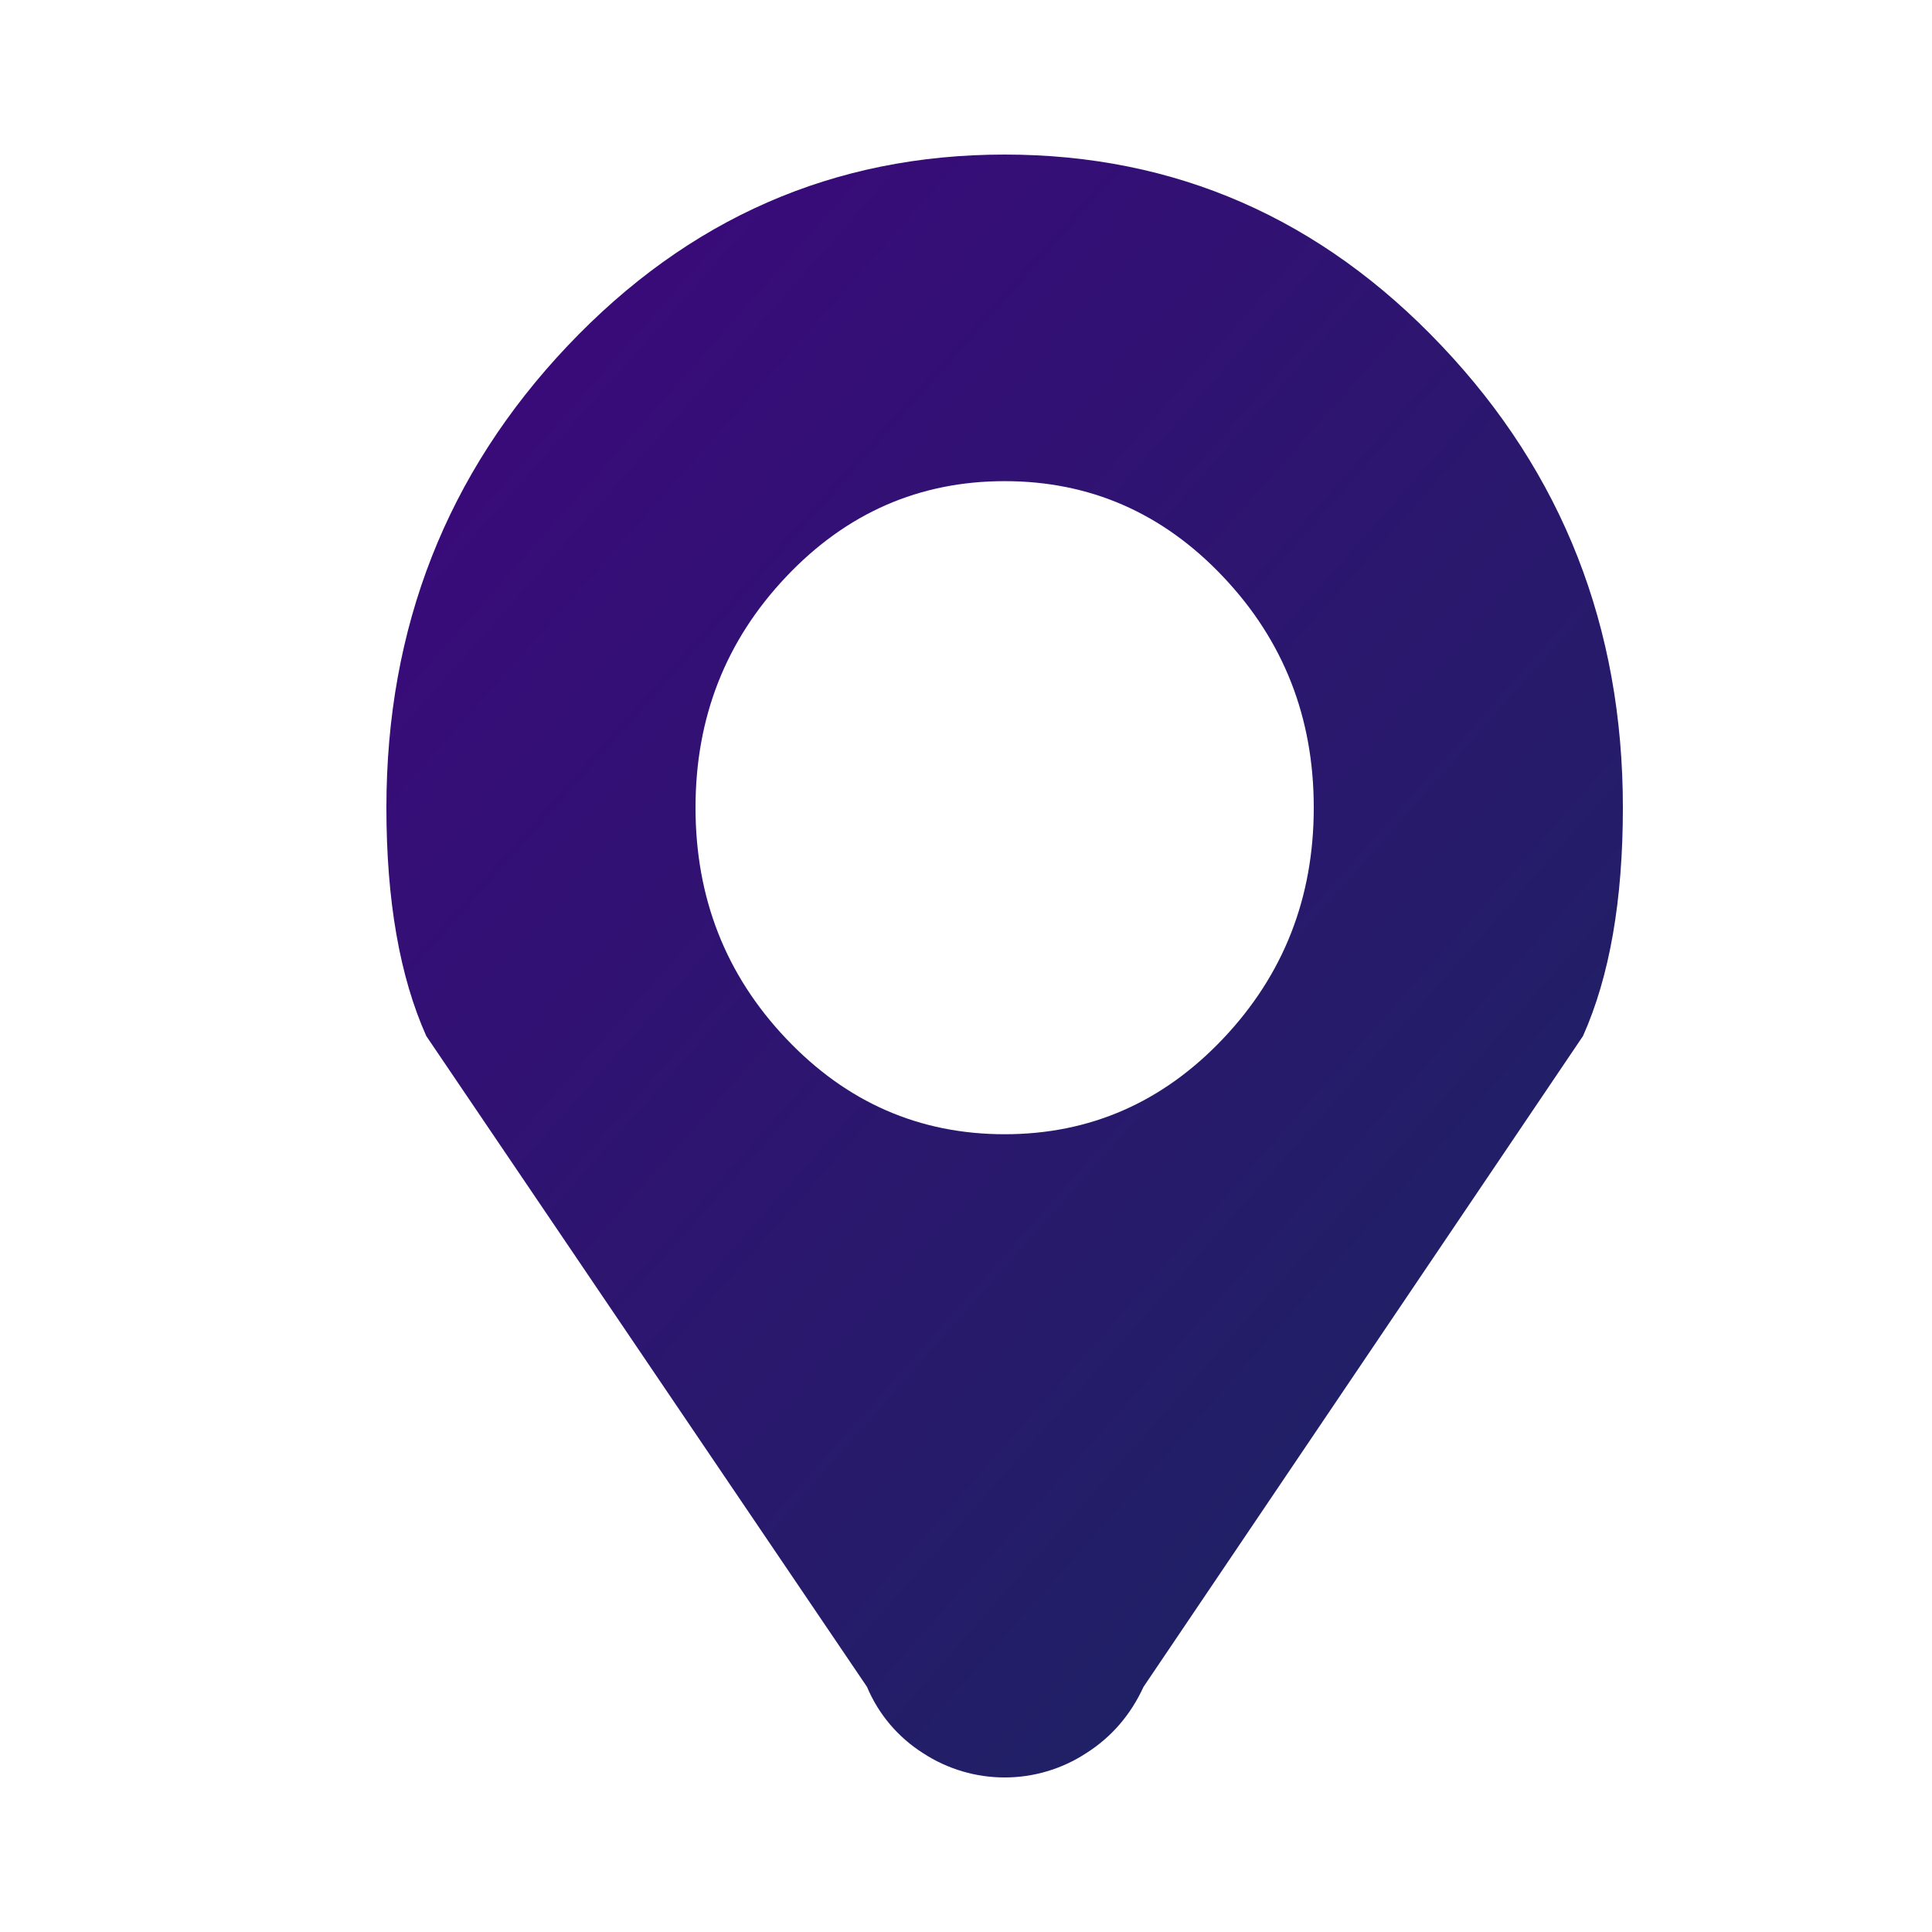
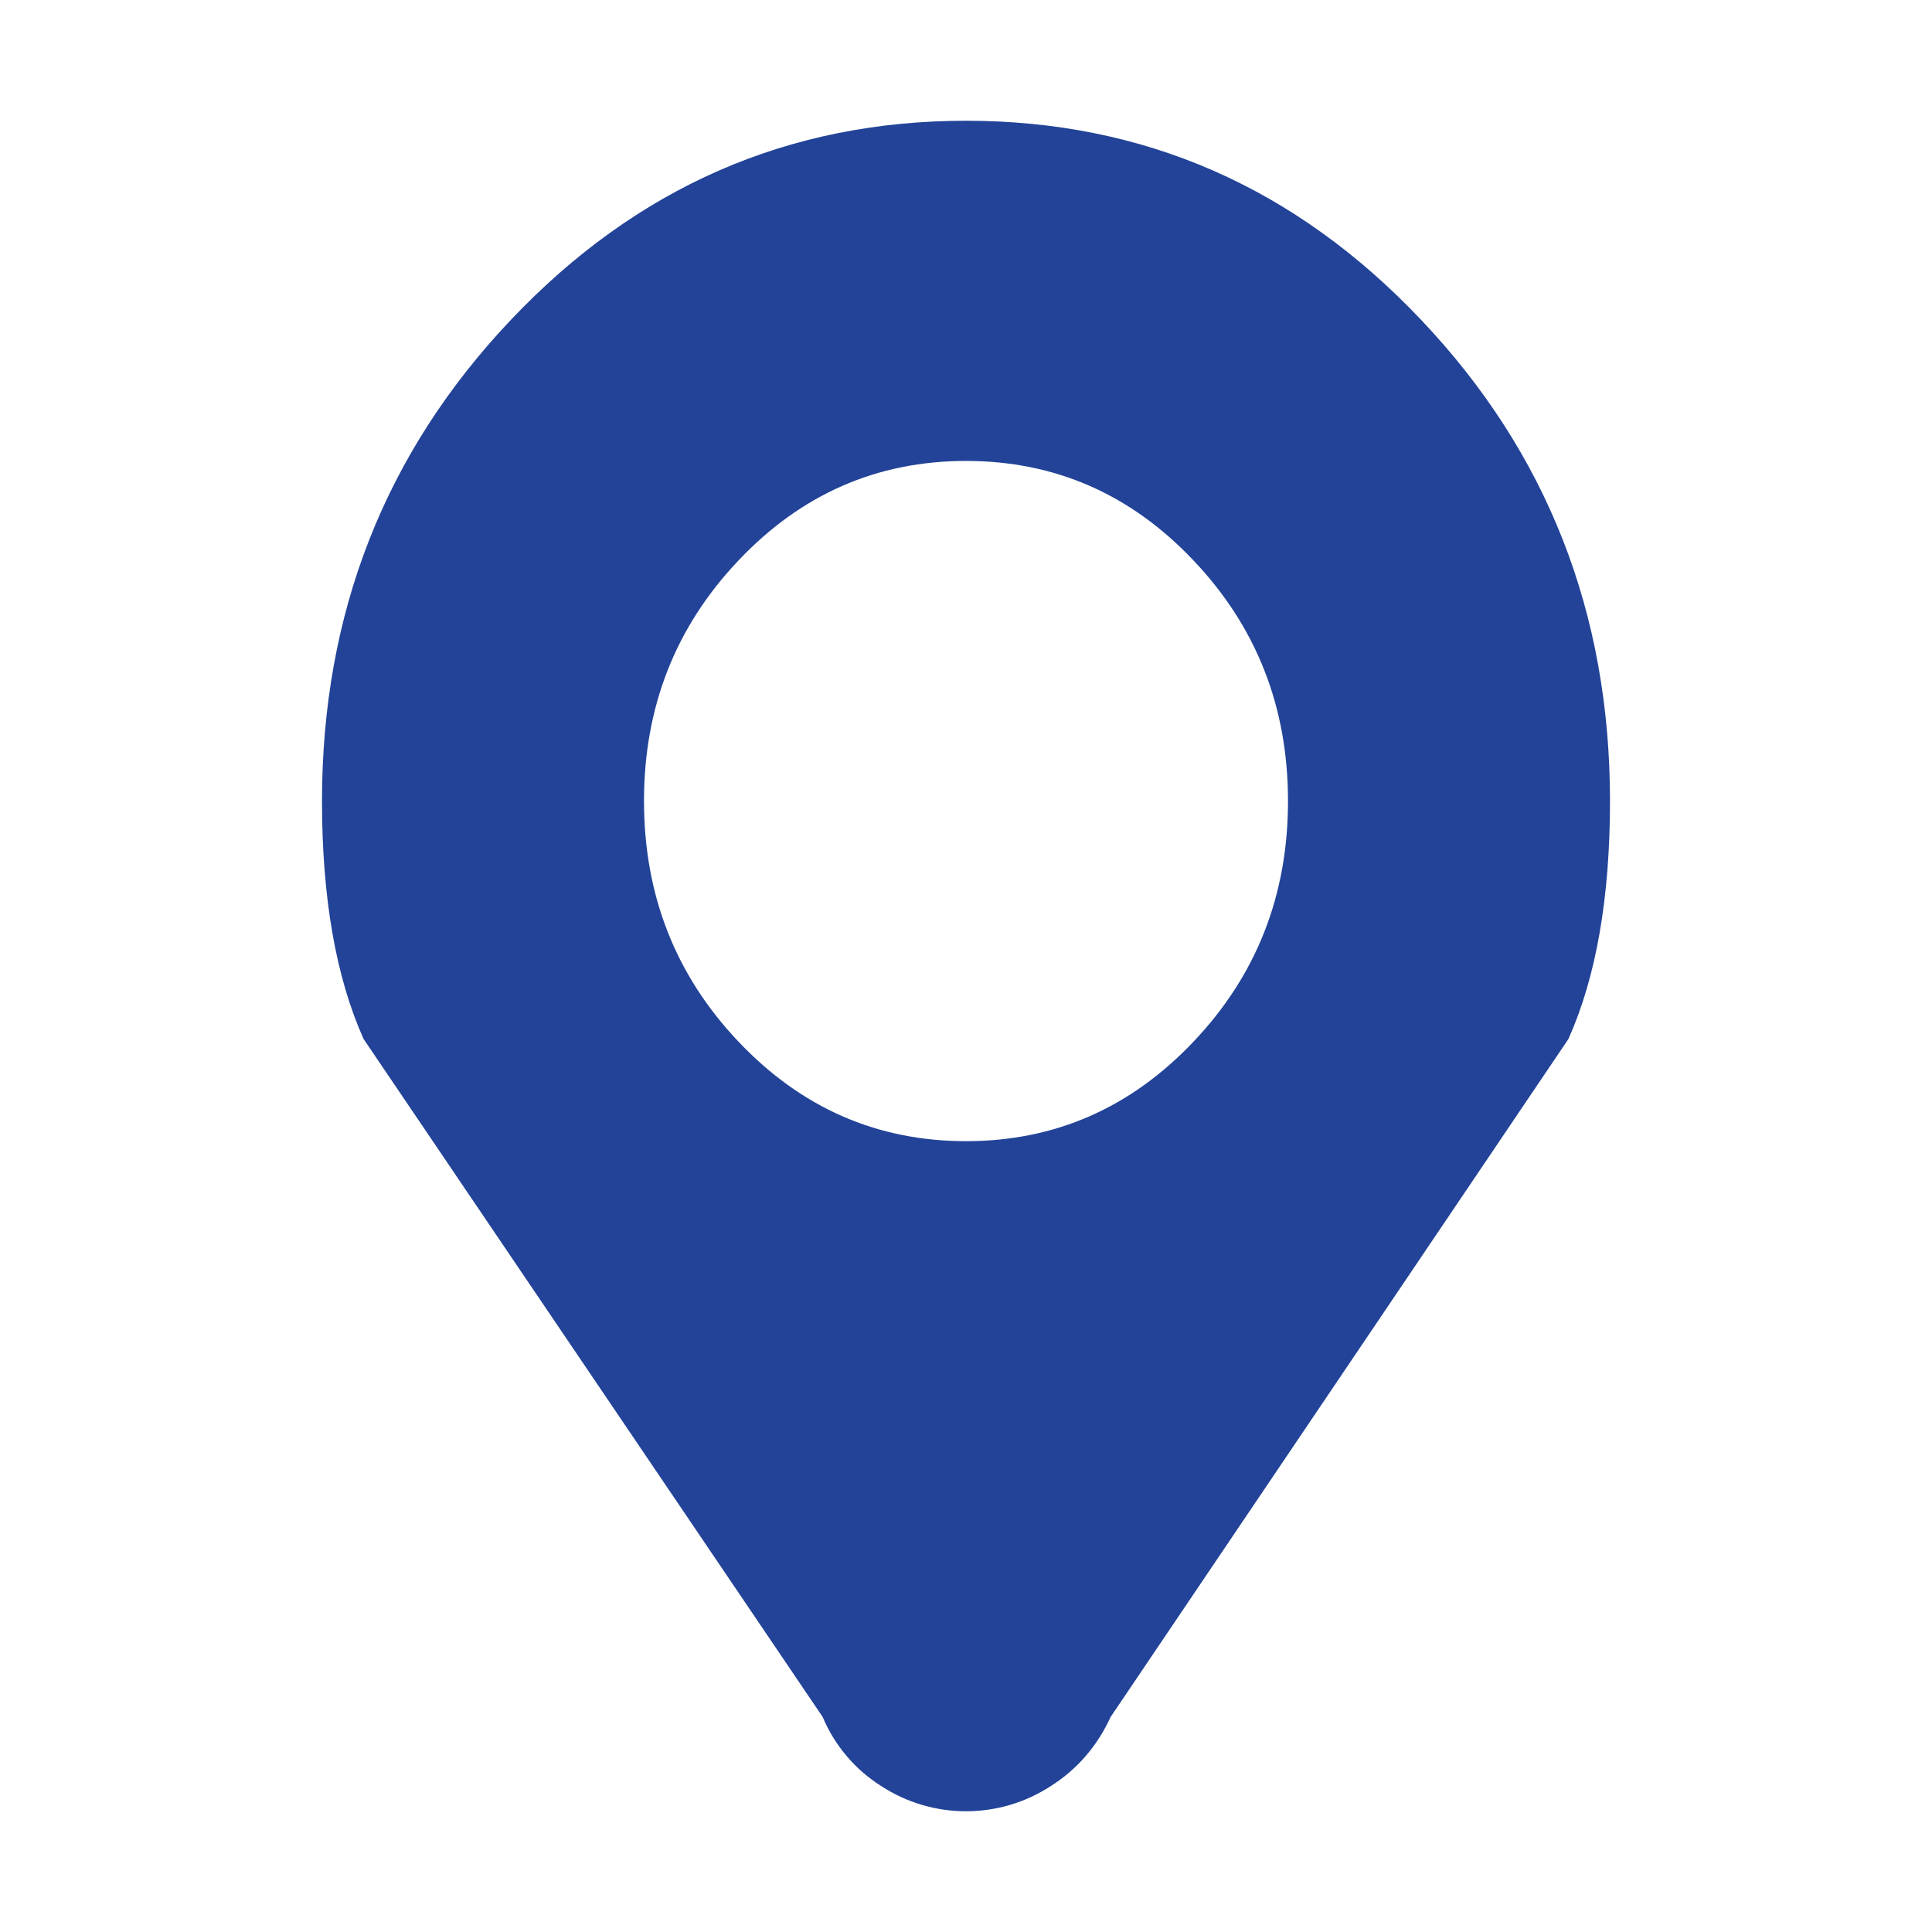
- <svg xmlns="http://www.w3.org/2000/svg" width="25" height="25" viewBox="0 0 25 25">
-   <defs>
-     <linearGradient id="a" x1="16.403%" y1="0%" y2="98.021%">
-       <stop offset="0%" stop-color="#3B097B" />
-       <stop offset="100%" stop-color="#192660" />
-     </linearGradient>
-   </defs>
-   <g fill="none" fill-rule="evenodd">
-     <path fill="url(#a)" fill-rule="nonzero" d="M87 37.451c0-1.166-.39-2.162-1.172-2.987-.781-.826-1.724-1.238-2.828-1.238-1.104 0-2.047.412-2.828 1.238-.781.825-1.172 1.82-1.172 2.987s.39 2.163 1.172 2.988c.781.825 1.724 1.238 2.828 1.238 1.104 0 2.047-.413 2.828-1.238.781-.825 1.172-1.821 1.172-2.988zm4 0c0 1.2-.172 2.185-.516 2.955l-5.687 8.422c-.167.363-.414.65-.742.858a1.928 1.928 0 0 1-2.11 0 1.87 1.87 0 0 1-.726-.858l-5.703-8.422c-.344-.77-.516-1.755-.516-2.955 0-2.333.781-4.324 2.344-5.975C78.906 29.826 80.792 29 83 29c2.208 0 4.094.825 5.656 2.476C90.22 33.126 91 35.118 91 37.451z" transform="translate(-70 -27)" />
-   </g>
+ <svg xmlns="http://www.w3.org/2000/svg" width="24" height="24" viewBox="0 0 24 24">
+   <path fill="#224398" fill-rule="nonzero" d="M16 9.951c0-1.166-.39-2.162-1.172-2.987-.781-.826-1.724-1.238-2.828-1.238-1.104 0-2.047.412-2.828 1.238C8.39 7.789 8 8.784 8 9.95s.39 2.163 1.172 2.988c.781.825 1.724 1.238 2.828 1.238 1.104 0 2.047-.413 2.828-1.238C15.61 12.114 16 11.118 16 9.951zm4 0c0 1.2-.172 2.185-.516 2.955l-5.687 8.422c-.167.363-.414.65-.742.858a1.928 1.928 0 0 1-2.11 0 1.87 1.87 0 0 1-.726-.858l-5.703-8.422C4.172 12.136 4 11.151 4 9.951c0-2.333.781-4.324 2.344-5.975C7.906 2.326 9.792 1.5 12 1.5c2.208 0 4.094.825 5.656 2.476C19.22 5.626 20 7.618 20 9.951z" />
</svg>
